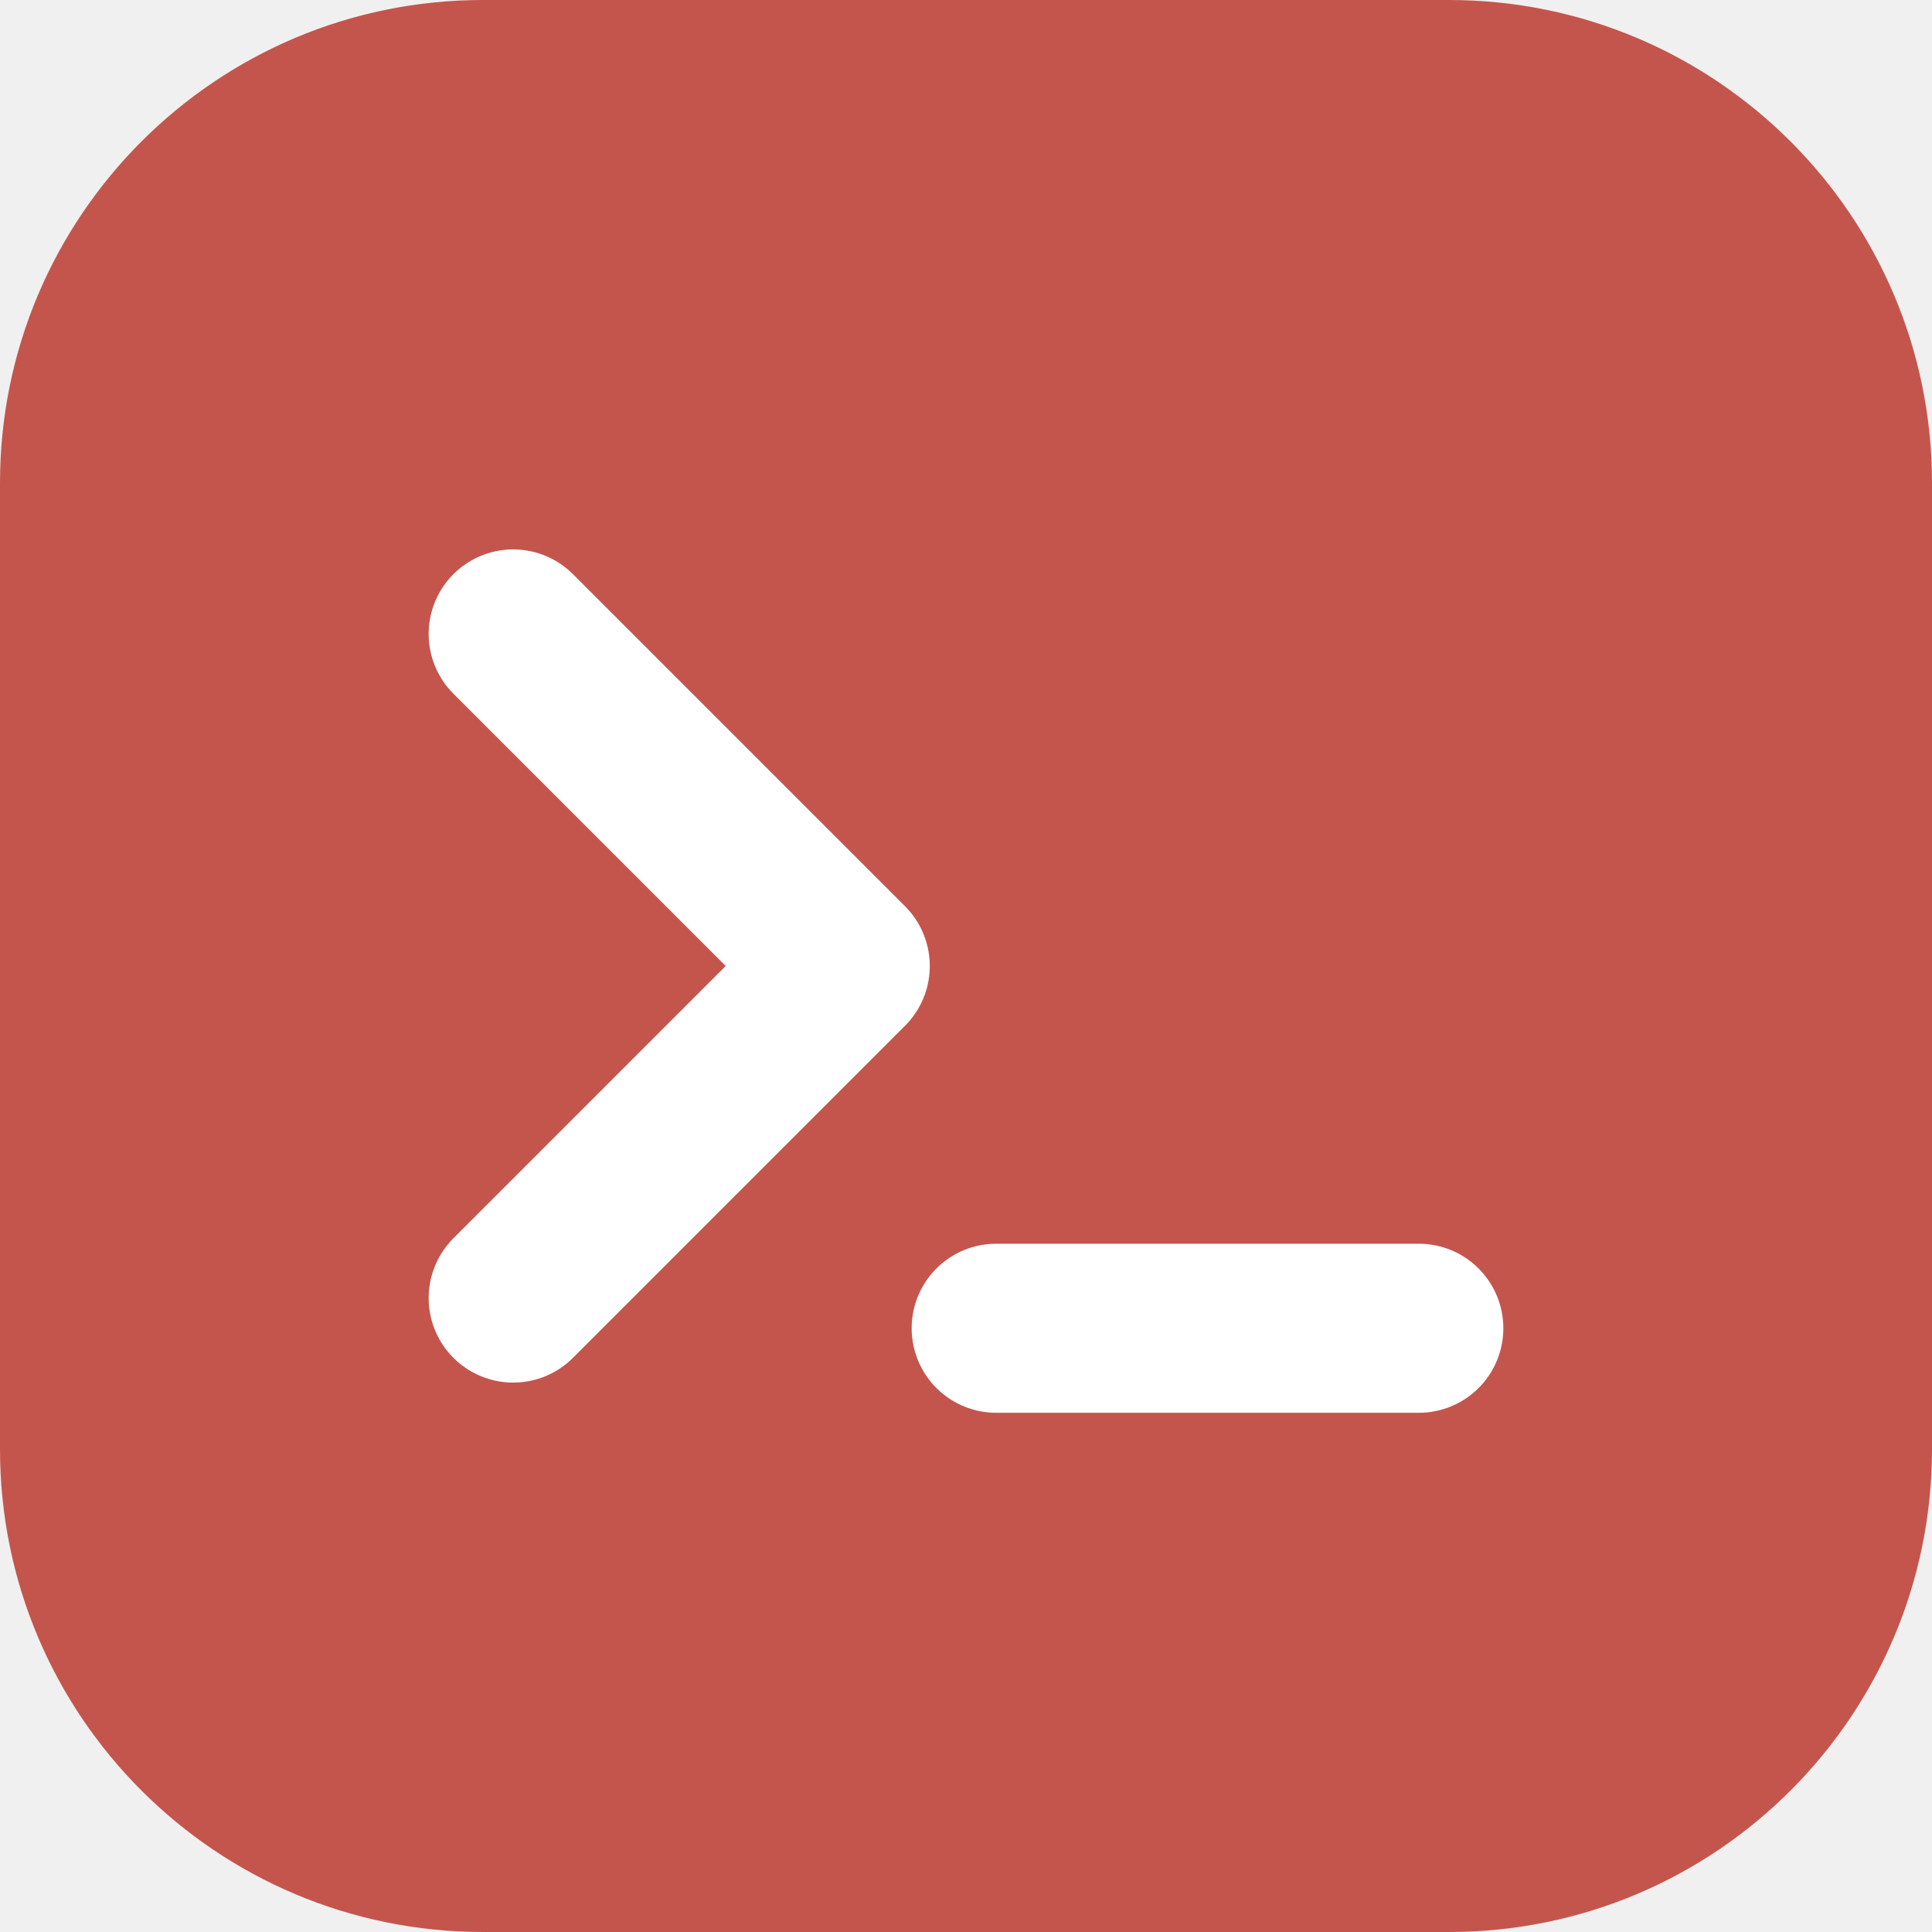
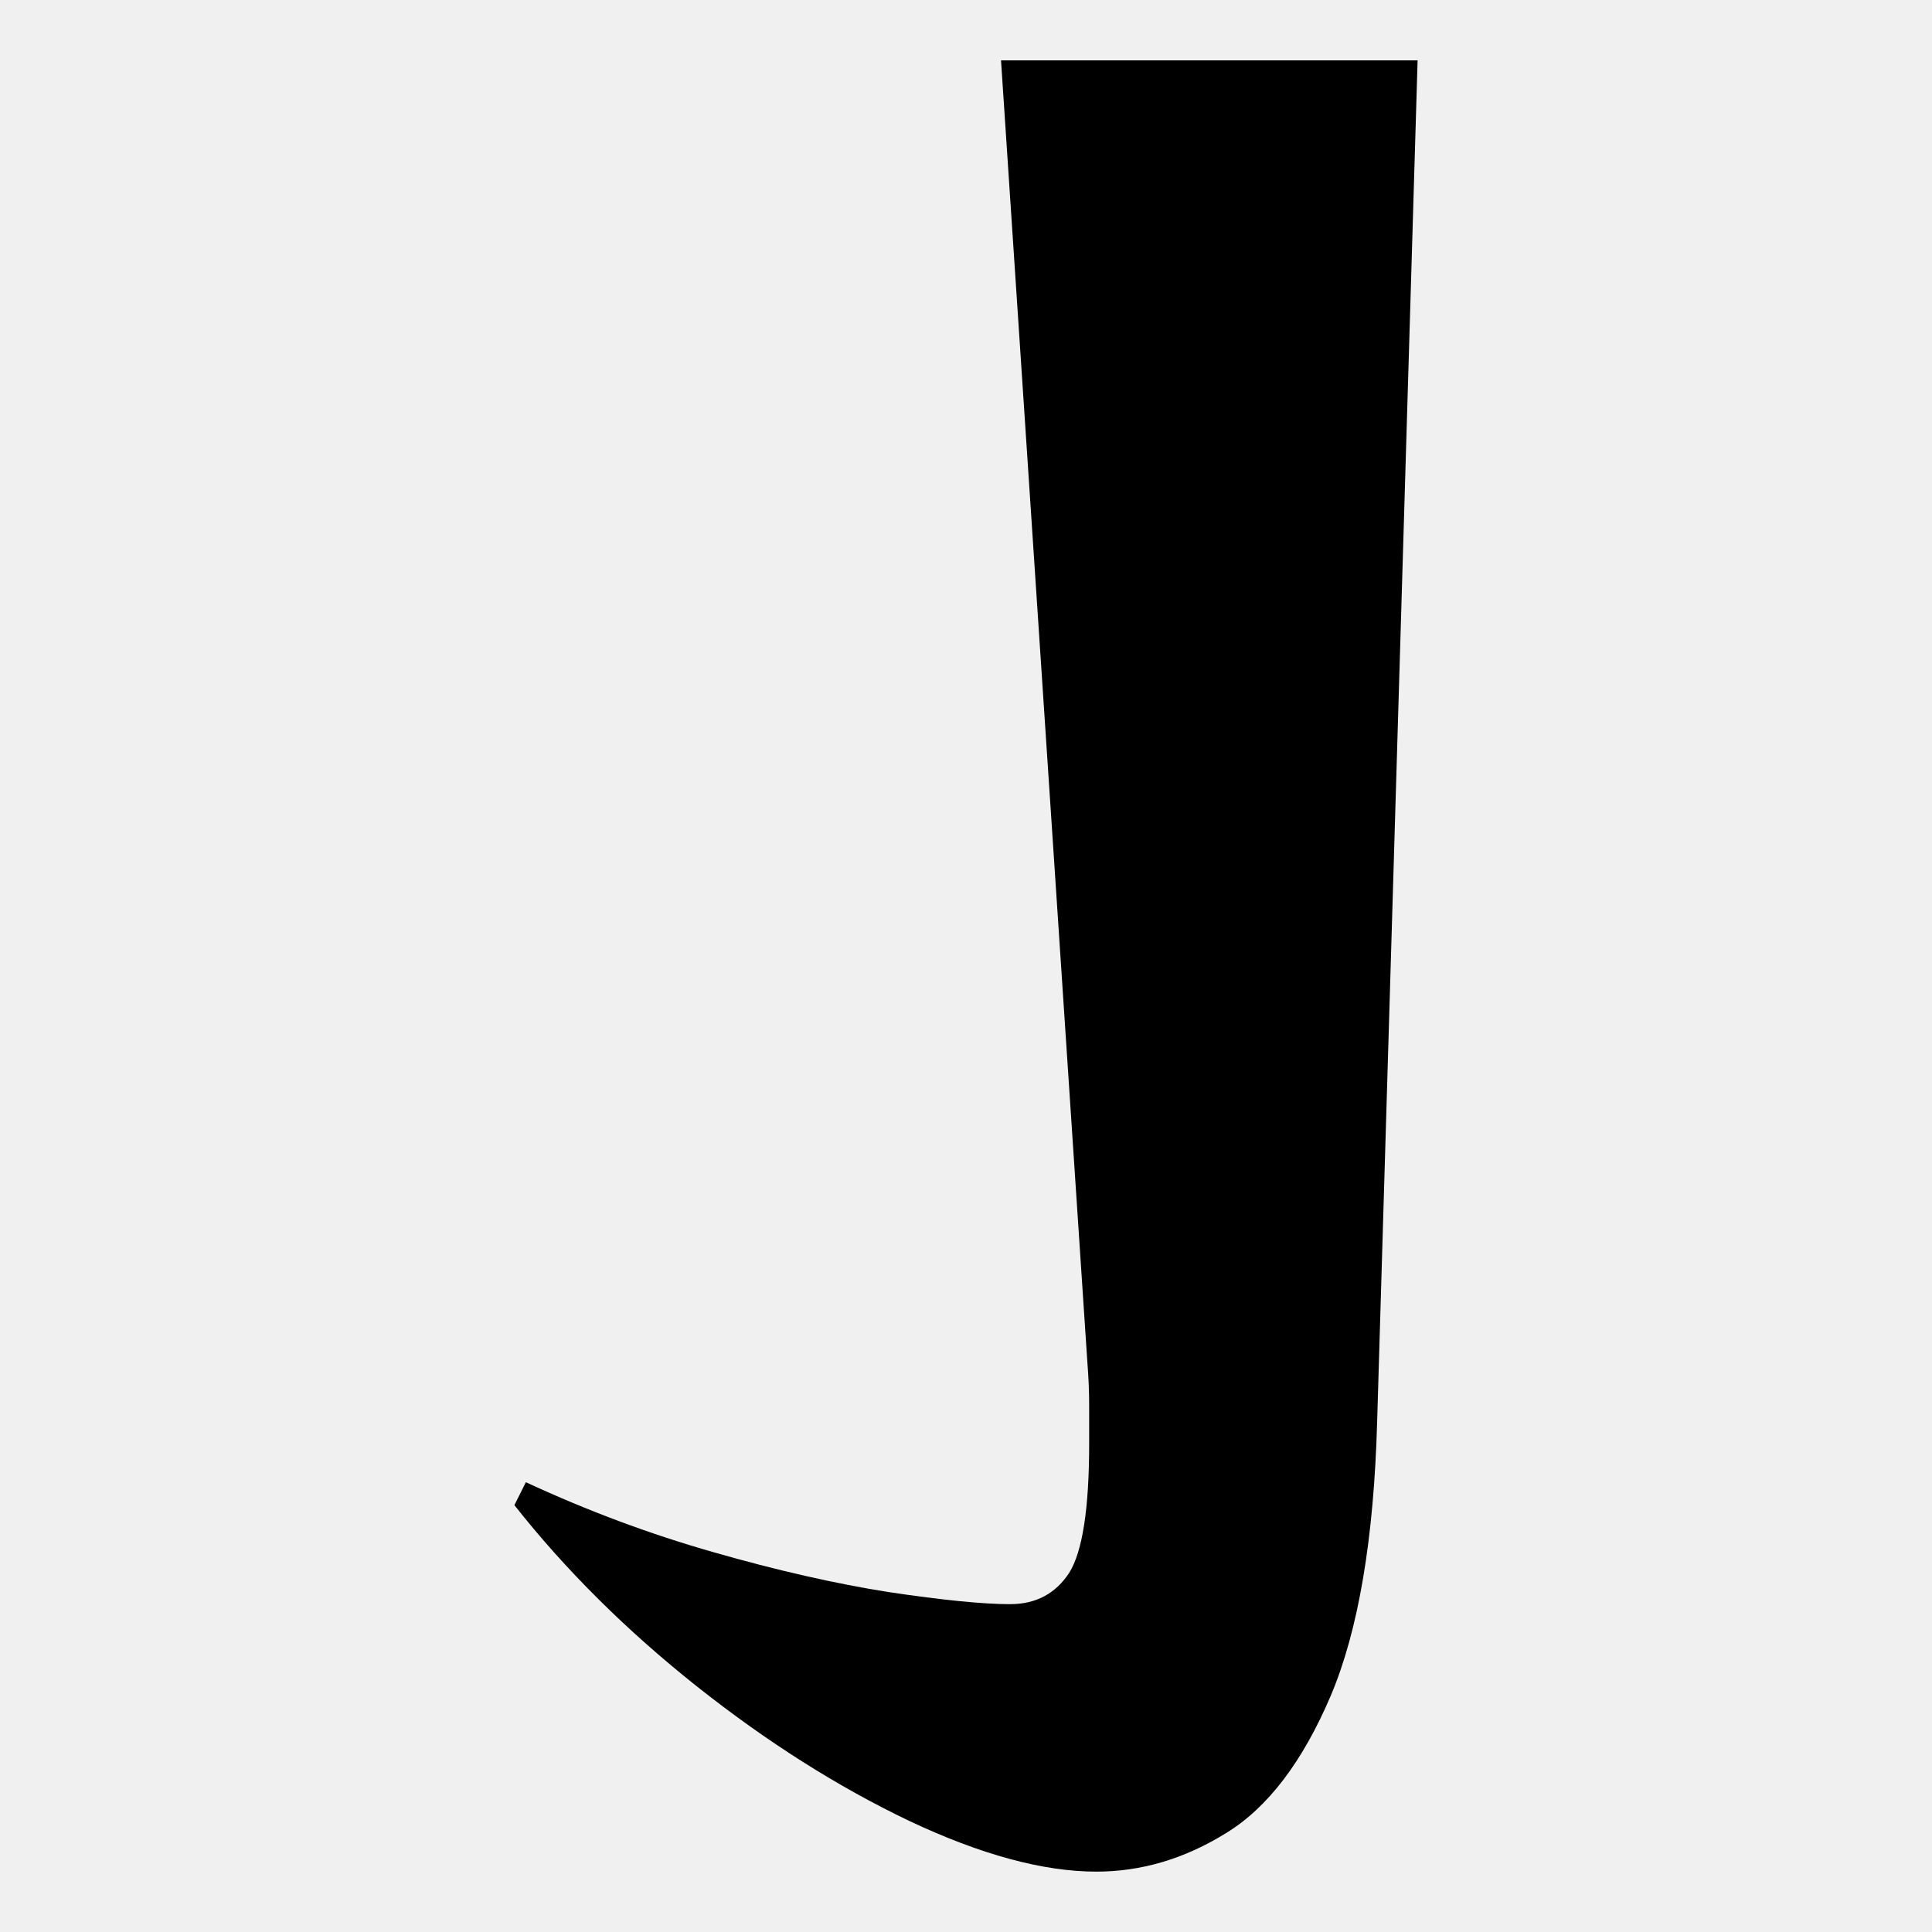
<svg xmlns="http://www.w3.org/2000/svg" viewBox="0 0 32 32">
-   <rect width="32" height="32" rx="8" fill="#C4554D" />
-   <path d="M8.5 10.5 14 16l-5.5 5.5" fill="none" stroke="#fff" stroke-width="2.8" stroke-linecap="round" stroke-linejoin="round" />
-   <path d="M16.5 22h7" stroke="#fff" stroke-width="2.8" stroke-linecap="round" />
+   <path d="M16.58 1H23.48L22.81 23.54Q22.73 26.46 22.04 28.09Q21.34 29.73 20.31 30.36Q19.28 31 18.16 31Q16.84 31 15.06 30.16Q13.28 29.31 11.54 27.93Q9.79 26.54 8.52 24.93L8.71 24.55Q10.24 25.26 11.82 25.71Q13.39 26.16 14.72 26.37Q16.06 26.57 16.73 26.57Q17.37 26.57 17.71 26.05Q18.04 25.52 18.04 23.91Q18.04 23.61 18.04 23.27Q18.04 22.94 18.01 22.56Z" fill="#000" />
</svg>
